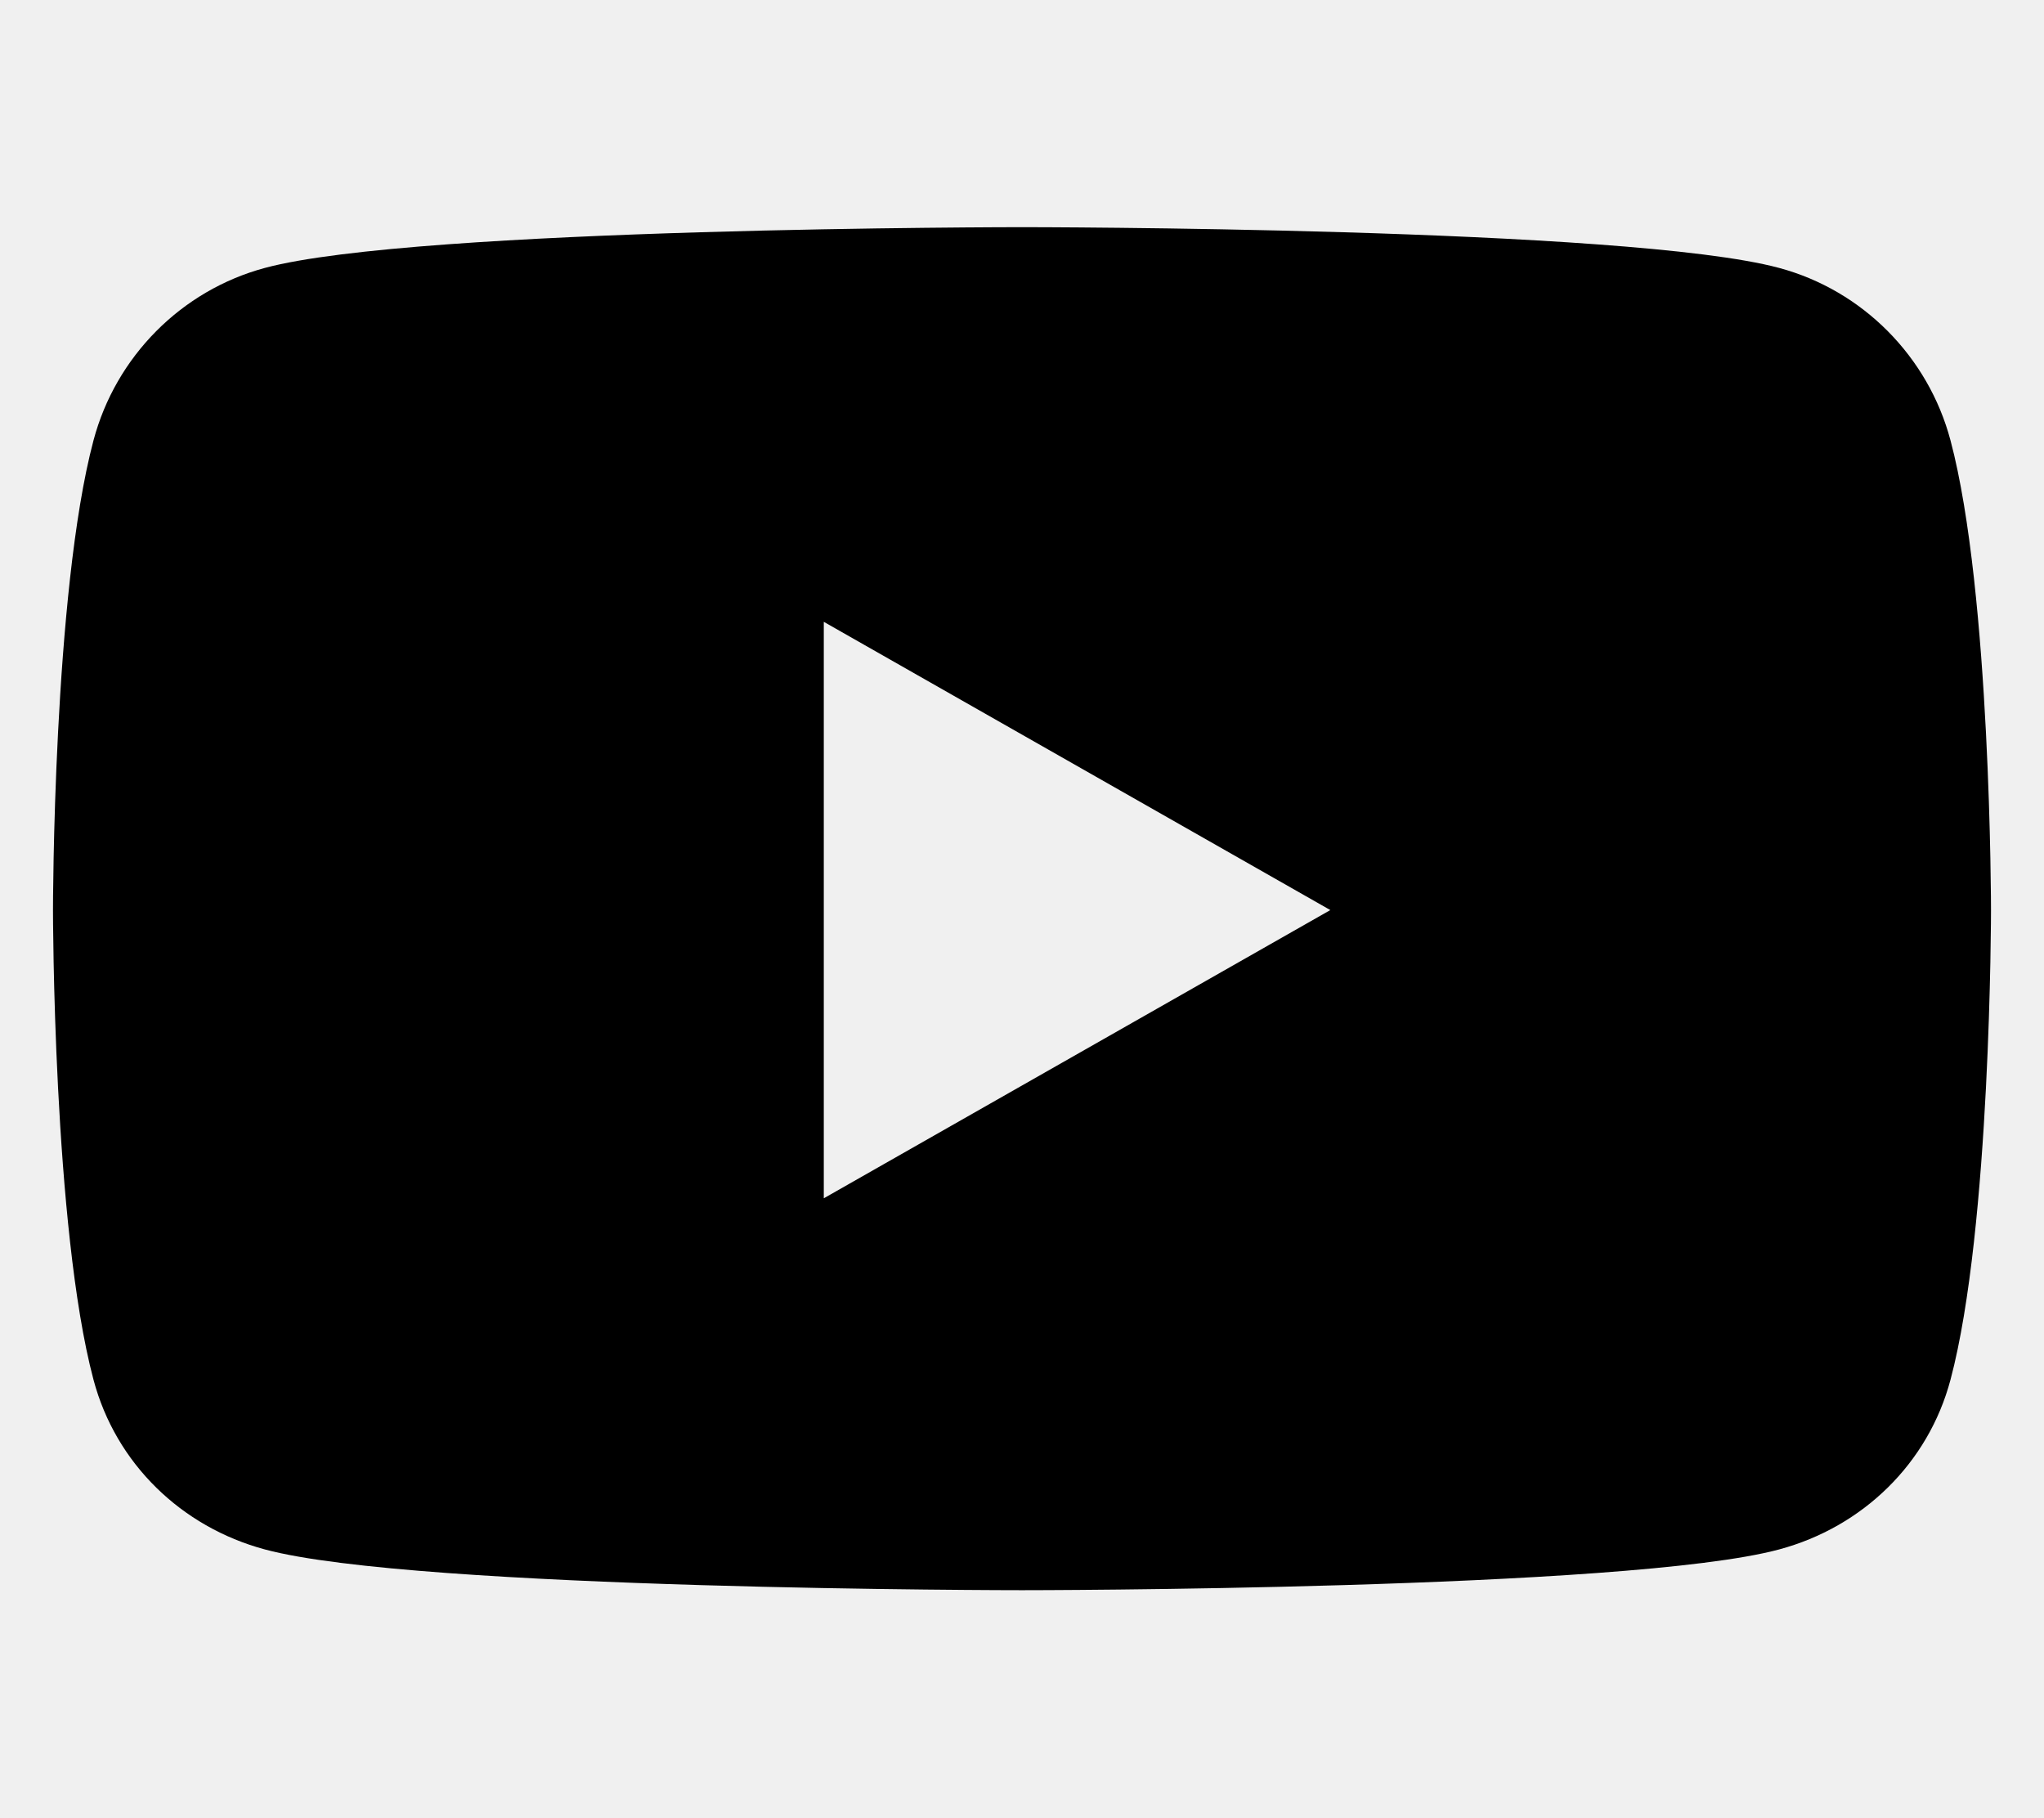
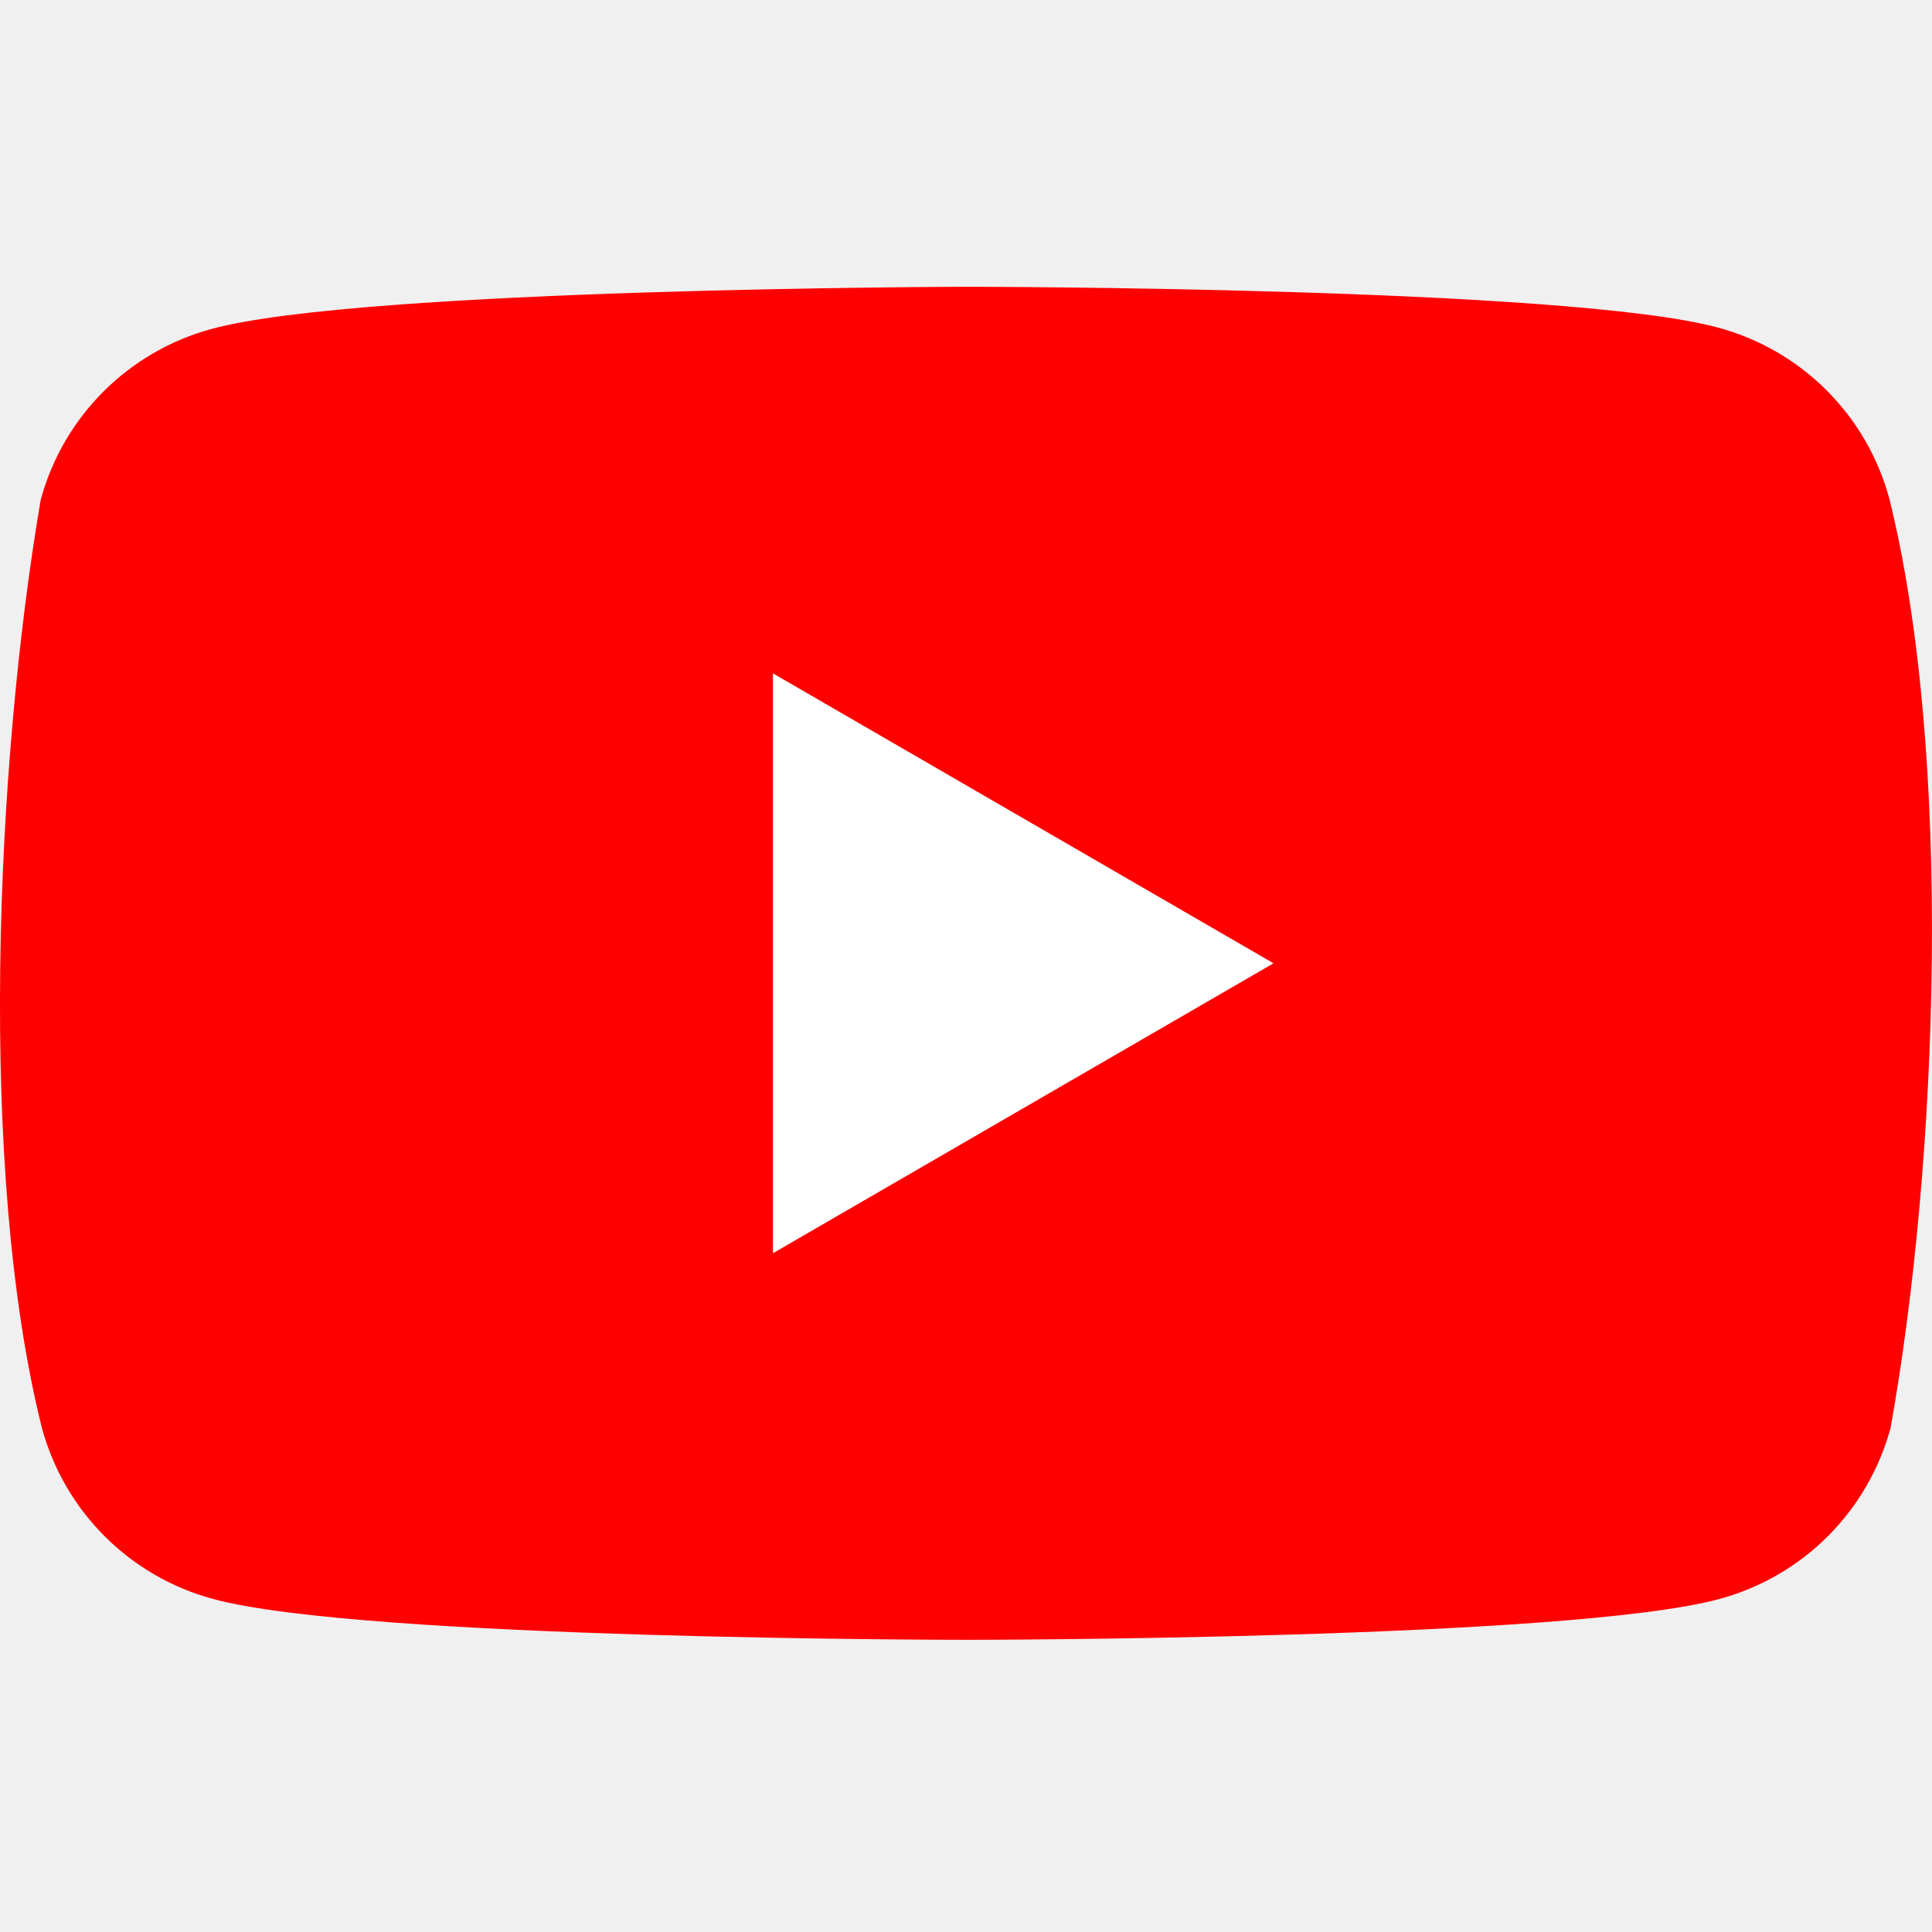
- <svg xmlns="http://www.w3.org/2000/svg" viewBox="0 0 576 512">
-   <path d="M549.655 124.083c-6.281-23.65-24.787-42.276-48.284-48.597C458.781 64 288 64 288 64S117.22 64 74.629 75.486c-23.497 6.322-42.003 24.947-48.284 48.597-11.412 42.867-11.412 132.305-11.412 132.305s0 89.438 11.412 132.305c6.281 23.65 24.787 41.5 48.284 47.821C117.22 448 288 448 288 448s170.78 0 213.371-11.486c23.497-6.321 42.003-24.171 48.284-47.821 11.412-42.867 11.412-132.305 11.412-132.305s0-89.438-11.412-132.305zm-317.51 213.508V175.185l142.739 81.205-142.739 81.201z" />
+ <svg xmlns="http://www.w3.org/2000/svg" width="800px" height="800px" viewBox="0 -38 256 256" version="1.1" preserveAspectRatio="xMidYMid">
+   <g>
+     <path d="M250.346,28.075 C247.358,17.032 238.732,8.406 227.689,5.418 C207.824,0 127.868,0 127.868,0 C127.868,0 47.913,0.164 28.047,5.582 C17.005,8.57 8.379,17.196 5.39,28.239 C-0.619,63.537 -2.95,117.323 5.555,151.209 C8.543,162.252 17.169,170.878 28.211,173.866 C48.077,179.284 128.033,179.284 128.033,179.284 C128.033,179.284 207.988,179.284 227.854,173.866 C238.896,170.878 247.522,162.252 250.51,151.209 C256.848,115.861 258.801,62.109 250.346,28.075 Z" fill="#FF0000">
+ 
+ </path>
+     <polygon fill="#FFFFFF" points="102.421 128.06 168.749 89.642 102.421 51.224">
+ 
+ </polygon>
+   </g>
</svg>
